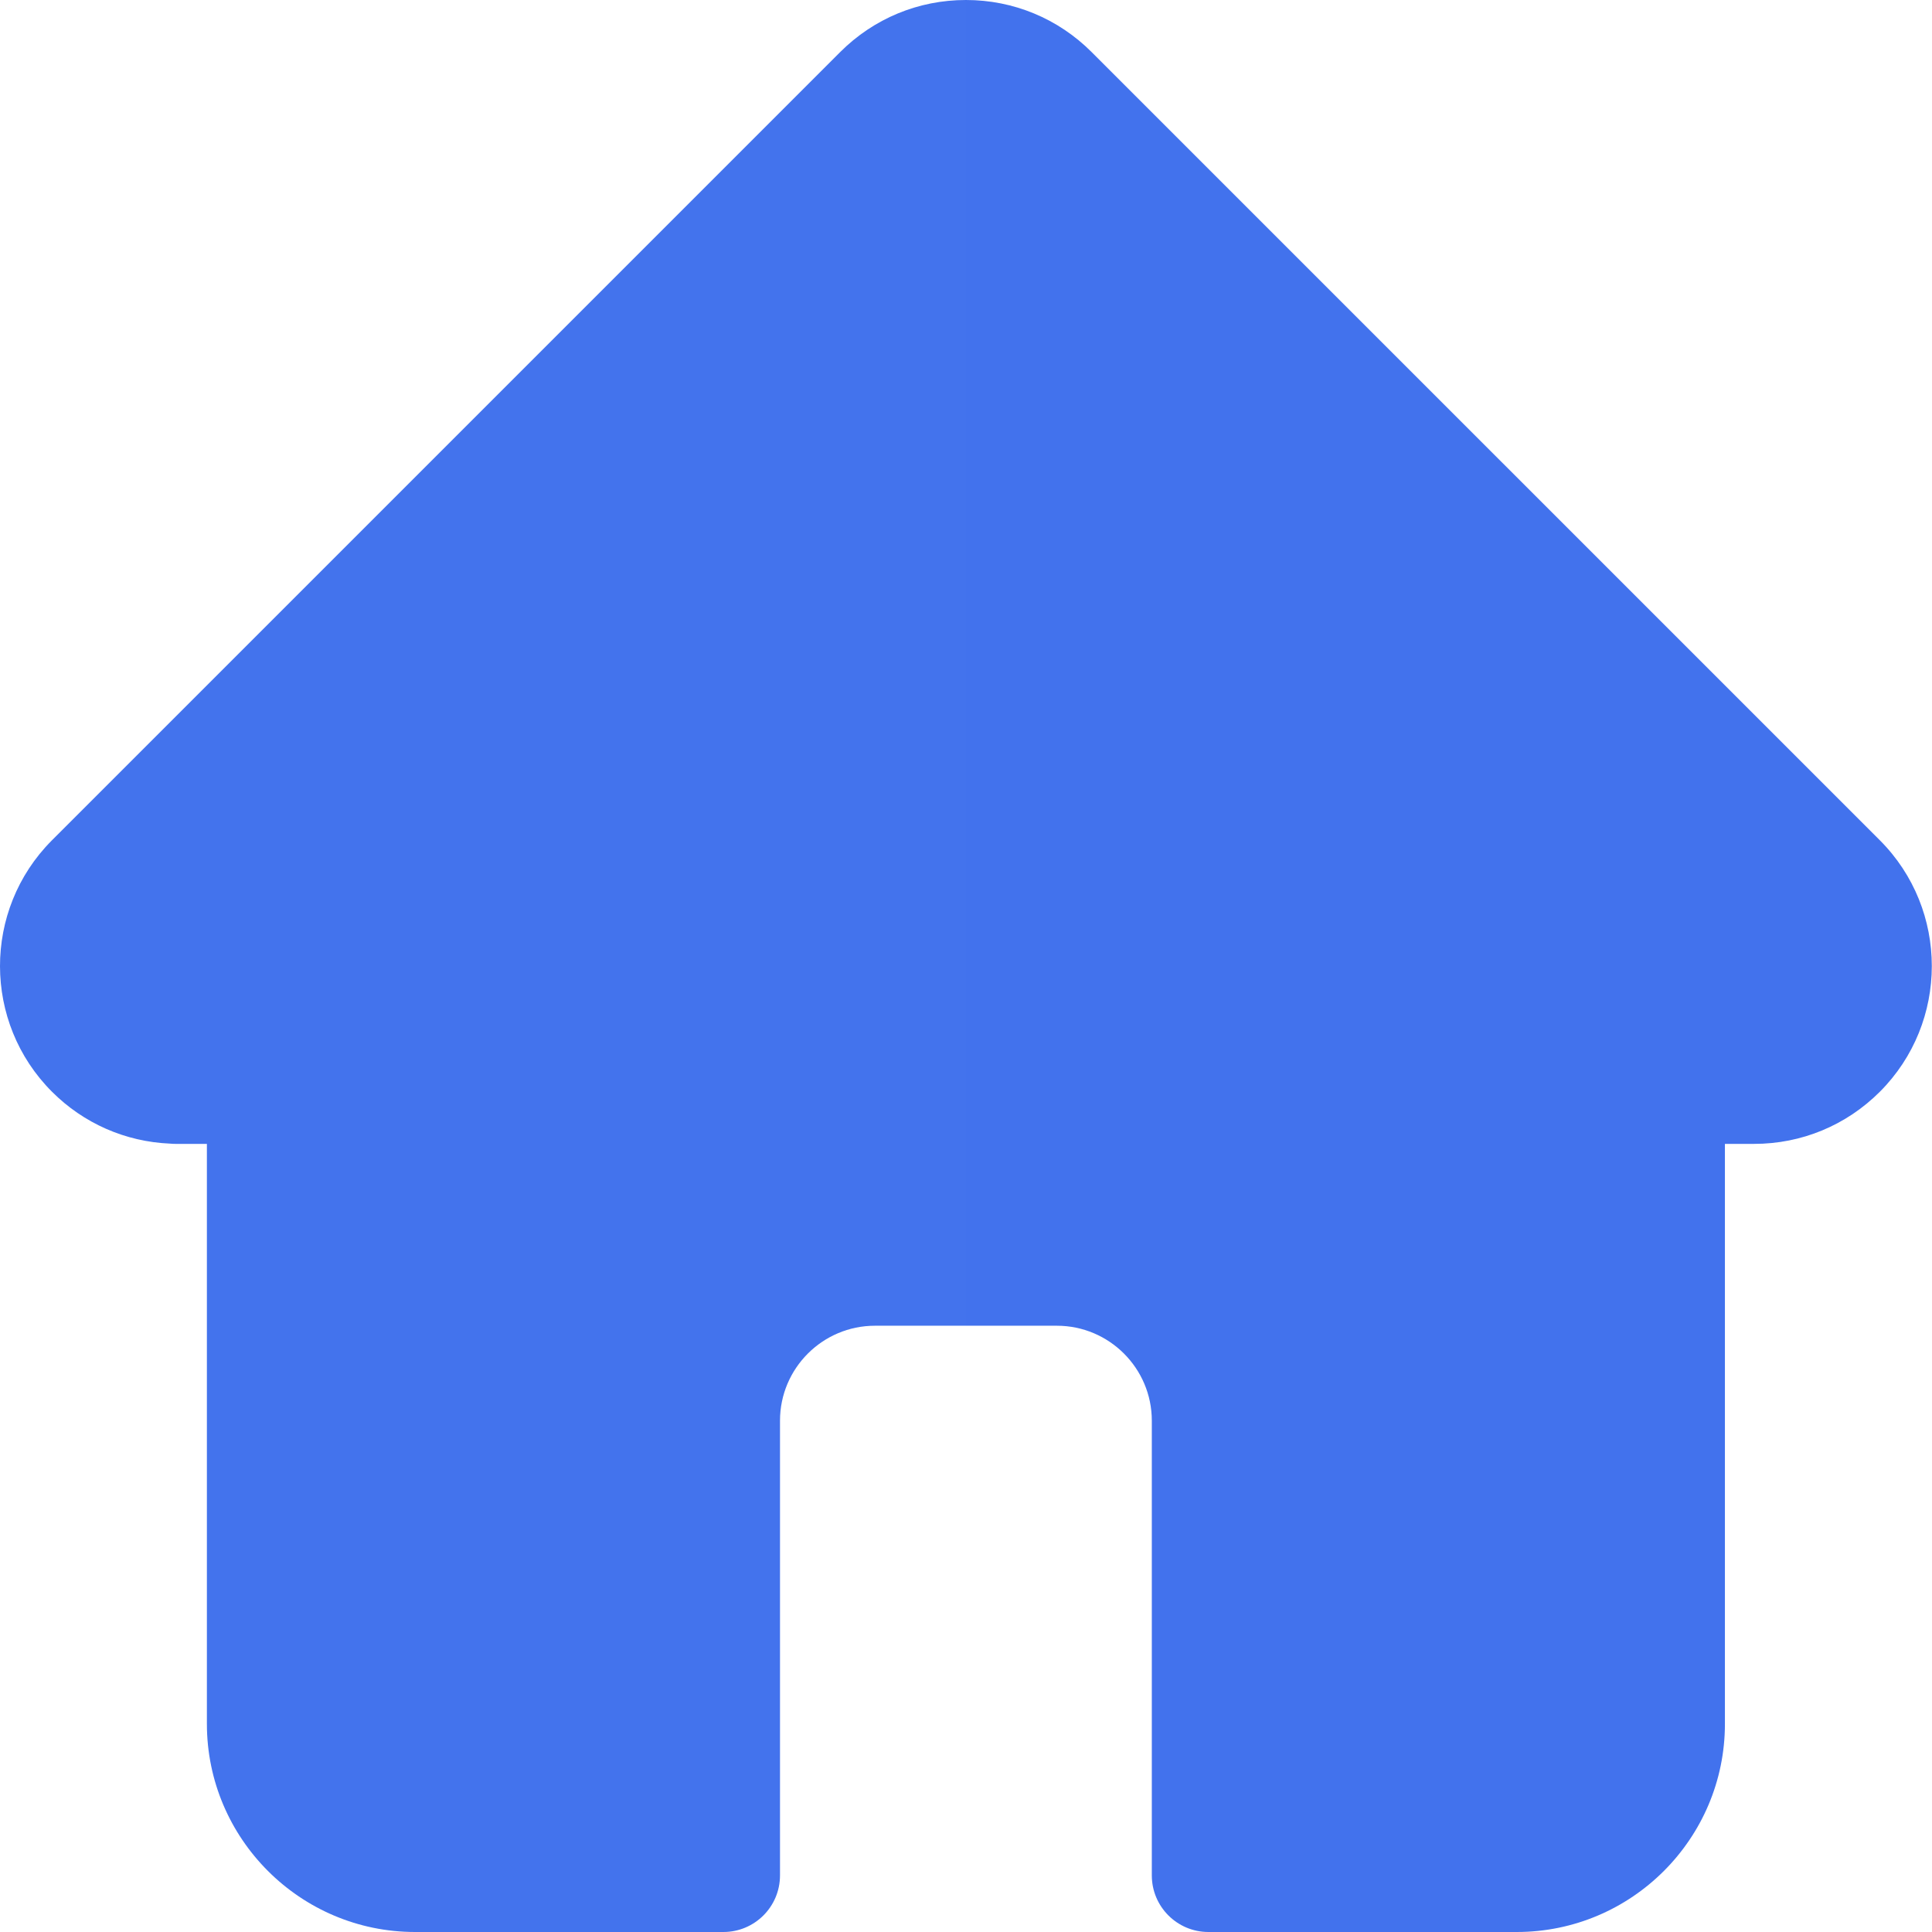
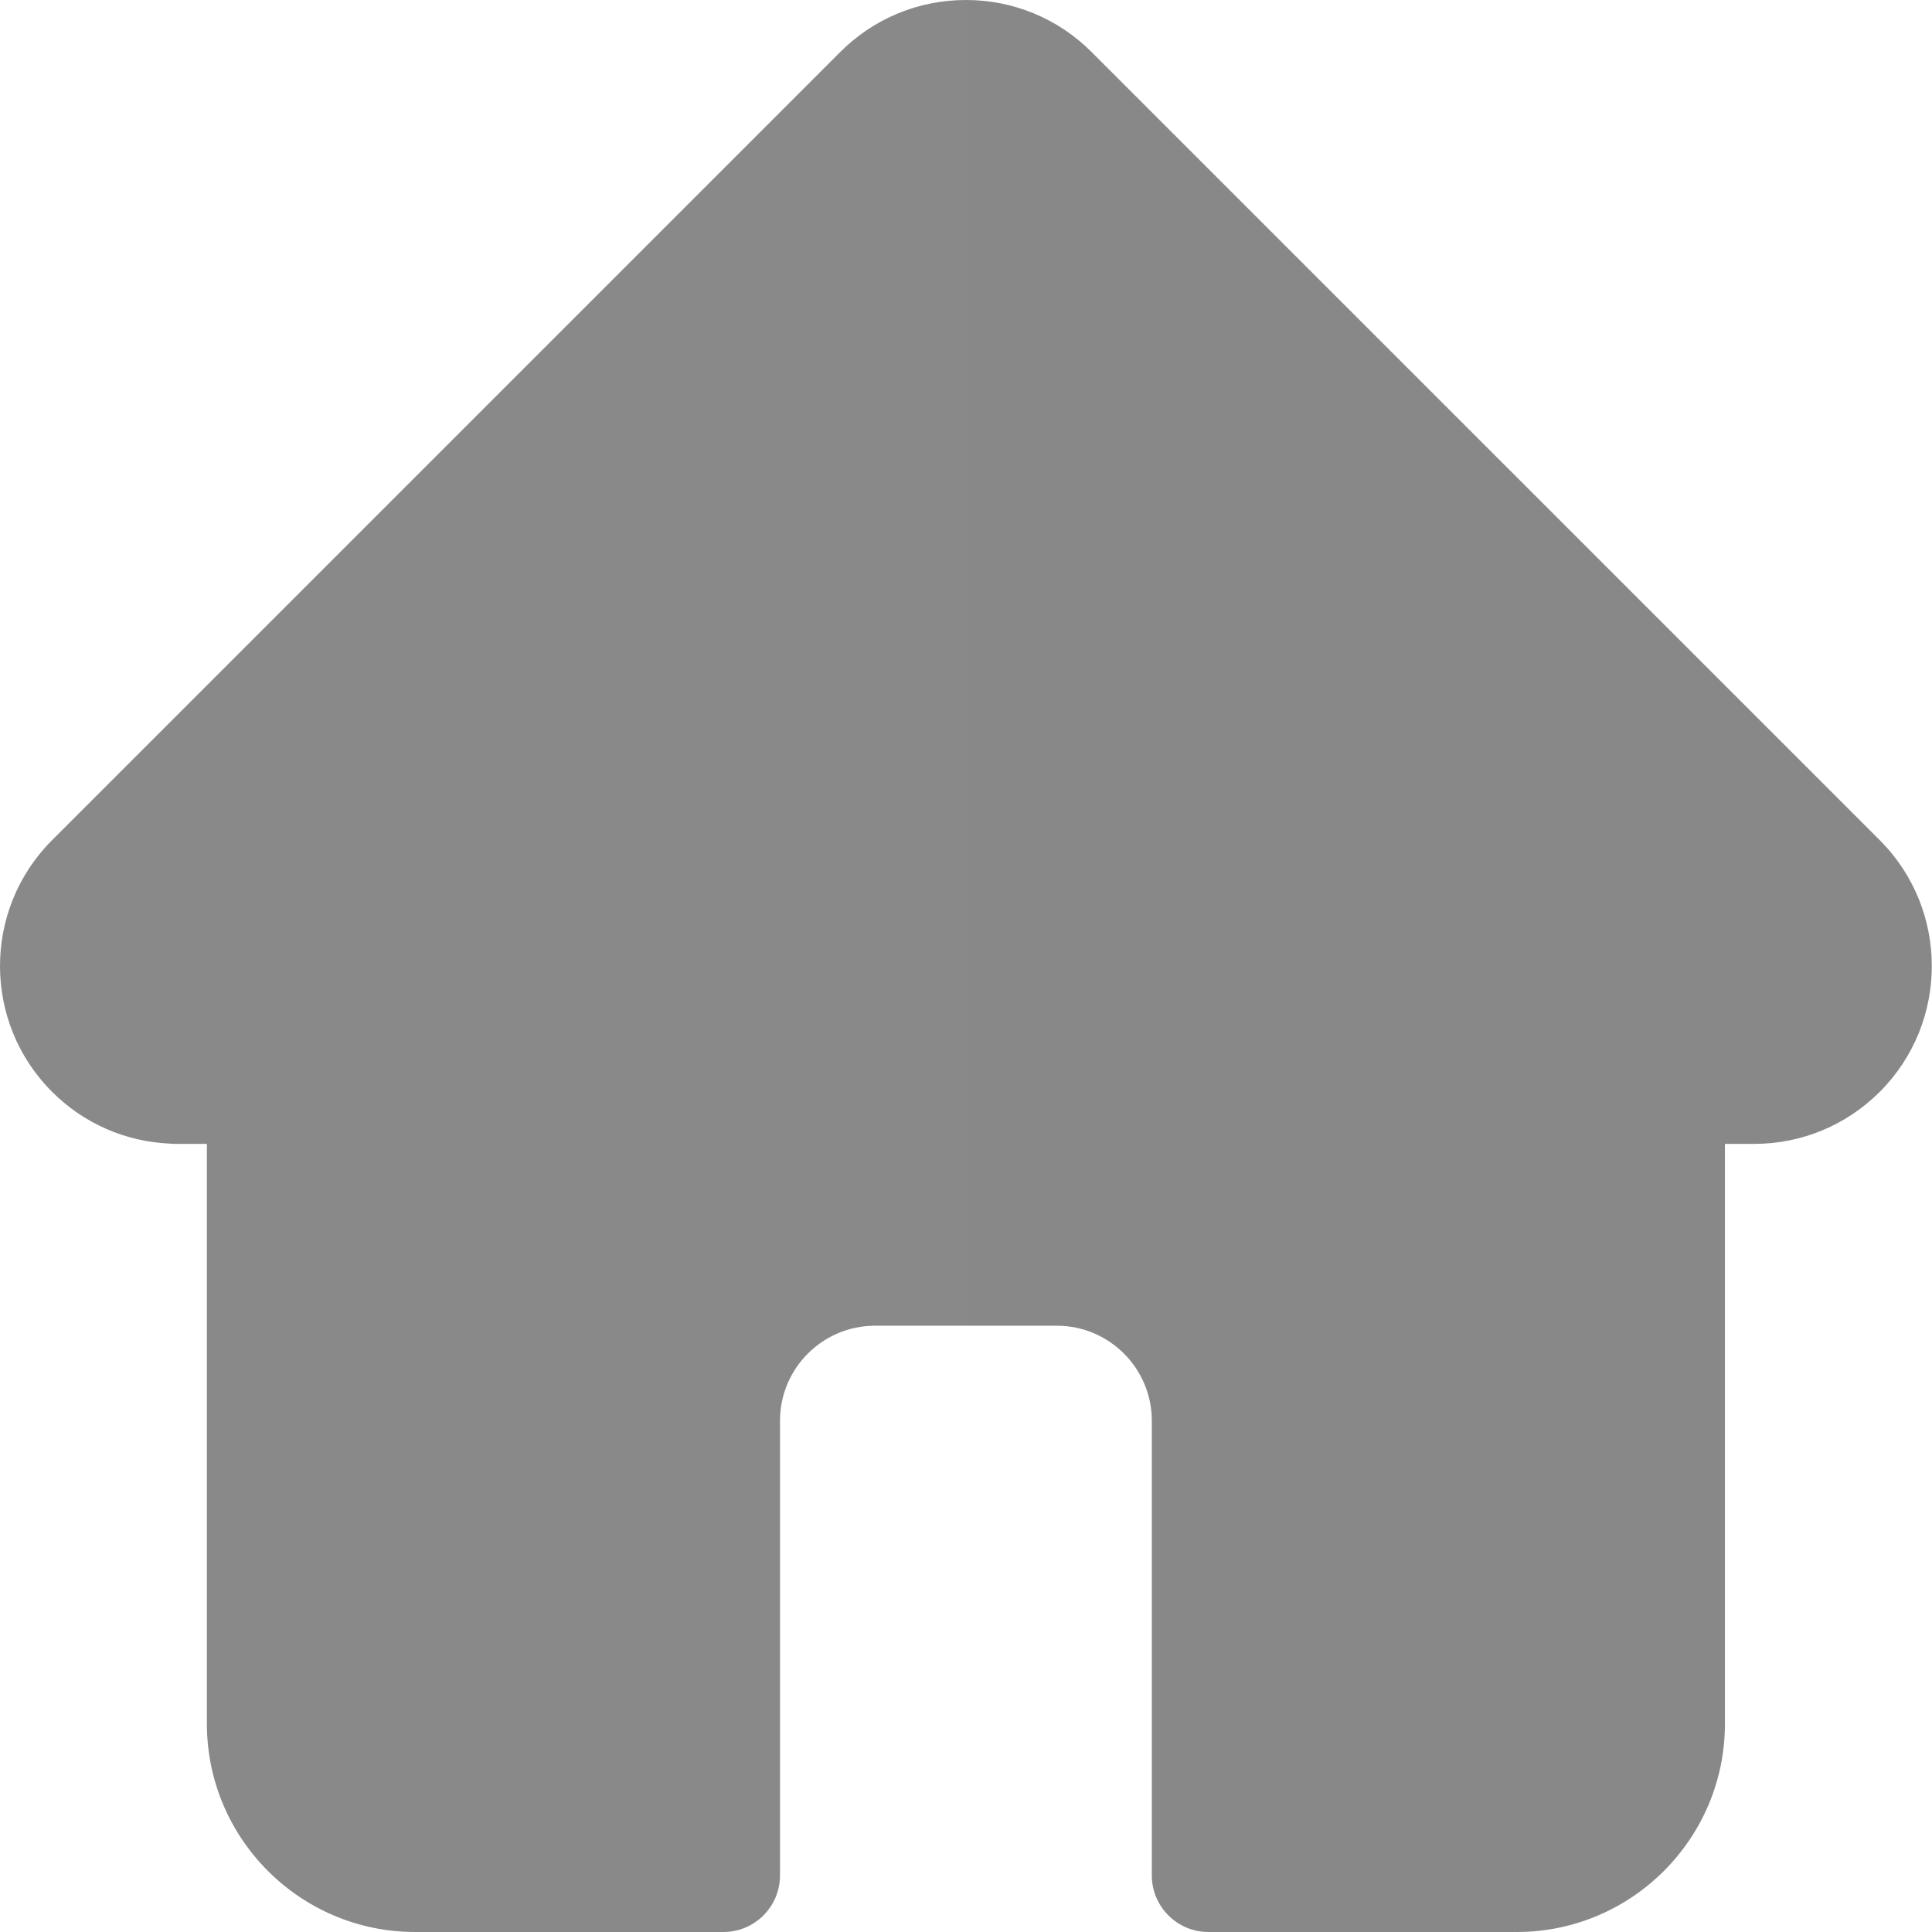
<svg xmlns="http://www.w3.org/2000/svg" height="512pt" viewBox="0 0 512 512" width="512pt">
-   <path d="m498.195 222.695c-.012-.012-.023-.023-.035-.035l-208.855-208.848c-8.902-8.906-20.738-13.812-33.328-13.812-12.59 0-24.426 4.902-33.332 13.809l-208.746 208.742c-.07.07-.145.145-.211.215-18.281 18.387-18.25 48.219.094 66.559 8.375 8.383 19.438 13.238 31.27 13.746.48.047.969.07 1.457.07h8.32v153.699c0 30.414 24.75 55.16 55.168 55.16h81.711c8.285 0 15-6.715 15-15v-120.5c0-13.879 11.293-25.168 25.172-25.168h48.195c13.879 0 25.168 11.289 25.168 25.168v120.5c0 8.285 6.719 15 15 15h81.711c30.422 0 55.168-24.746 55.168-55.16v-153.699h7.719c12.586 0 24.422-4.902 33.332-13.809 18.359-18.371 18.371-48.254.023-66.637zm0 0" fill="#0544E7" fill-opacity="0.75" />
-   <path d="m498.195 222.695c-.012-.012-.023-.023-.035-.035l-208.855-208.848c-8.902-8.906-20.738-13.812-33.328-13.812h-.004v351.332h24.102c13.879 0 25.168 11.289 25.168 25.168v120.5c0 8.285 6.719 15 15 15h81.711c30.422 0 55.168-24.746 55.168-55.16v-153.699h7.719c12.586 0 24.422-4.902 33.332-13.809 18.359-18.371 18.371-48.254.023-66.637zm0 0" fill="#0544E7" fill-opacity="0.01" />
+   <path d="m498.195 222.695c-.012-.012-.023-.023-.035-.035l-208.855-208.848c-8.902-8.906-20.738-13.812-33.328-13.812-12.59 0-24.426 4.902-33.332 13.809l-208.746 208.742c-.07.07-.145.145-.211.215-18.281 18.387-18.25 48.219.094 66.559 8.375 8.383 19.438 13.238 31.27 13.746.48.047.969.07 1.457.07h8.32v153.699c0 30.414 24.75 55.16 55.168 55.16h81.711c8.285 0 15-6.715 15-15v-120.5c0-13.879 11.293-25.168 25.172-25.168h48.195c13.879 0 25.168 11.289 25.168 25.168v120.5c0 8.285 6.719 15 15 15h81.711c30.422 0 55.168-24.746 55.168-55.16v-153.699h7.719c12.586 0 24.422-4.902 33.332-13.809 18.359-18.371 18.371-48.254.023-66.637zm0 0" fill="#626262" fill-opacity="0.75" />
+   <path d="m498.195 222.695c-.012-.012-.023-.023-.035-.035l-208.855-208.848c-8.902-8.906-20.738-13.812-33.328-13.812h-.004v351.332h24.102c13.879 0 25.168 11.289 25.168 25.168v120.5c0 8.285 6.719 15 15 15h81.711c30.422 0 55.168-24.746 55.168-55.16v-153.699h7.719c12.586 0 24.422-4.902 33.332-13.809 18.359-18.371 18.371-48.254.023-66.637zm0 0" fill="#626262" fill-opacity="0.01" />
</svg>
